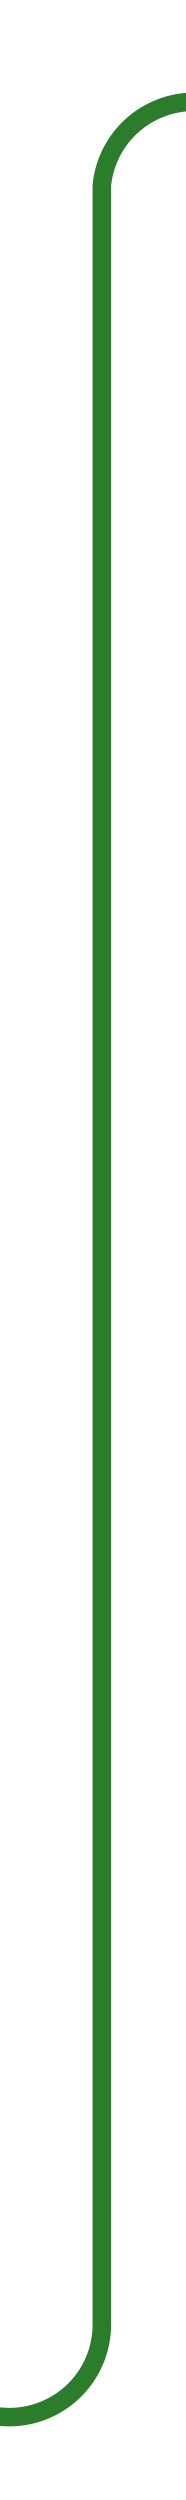
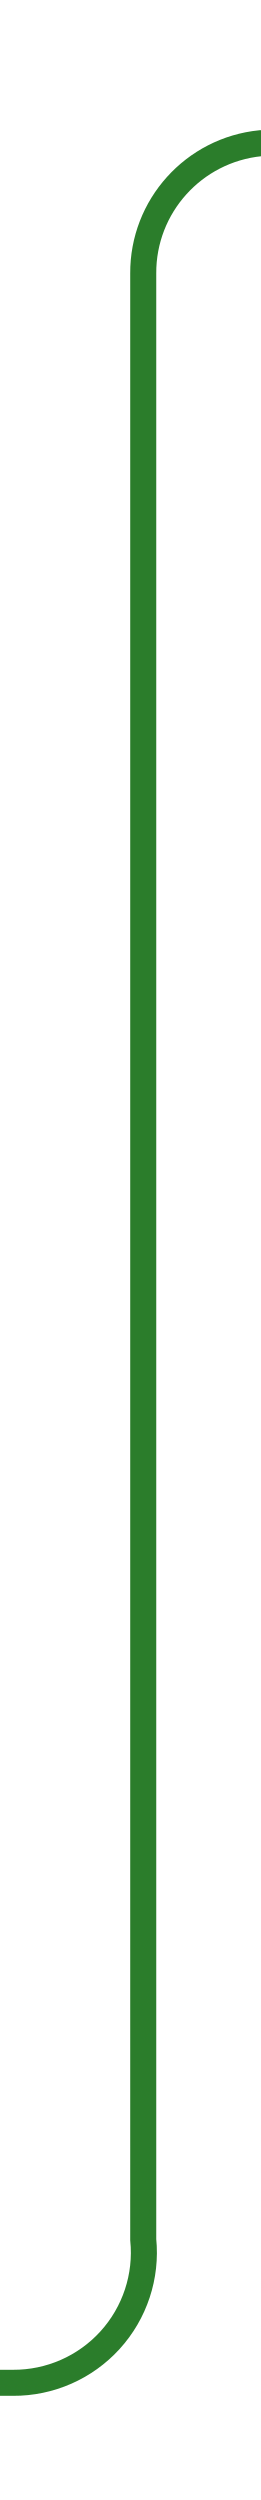
- <svg xmlns="http://www.w3.org/2000/svg" version="1.1" width="10px" height="135px" preserveAspectRatio="xMidYMin meet" viewBox="724 336  8 135">
-   <path d="M 663 466.5  L 723 466.5  A 5 5 0 0 0 728.5 461.5 L 728.5 346  A 5 5 0 0 1 733.5 341.5 L 747 341.5  " stroke-width="1" stroke="#2b7d2b" fill="none" />
+ <svg xmlns="http://www.w3.org/2000/svg" version="1.1" width="10px" height="96px" preserveAspectRatio="xMidYMin meet" viewBox="717 122  8 96">
+   <path d="M 747 127.5  L 726 127.5  A 5 5 0 0 0 721.5 132.5 L 721.5 208  A 5 5 0 0 1 716.5 213.5 L 659 213.5  " stroke-width="1" stroke="#2b7d2b" fill="none" />
</svg>
